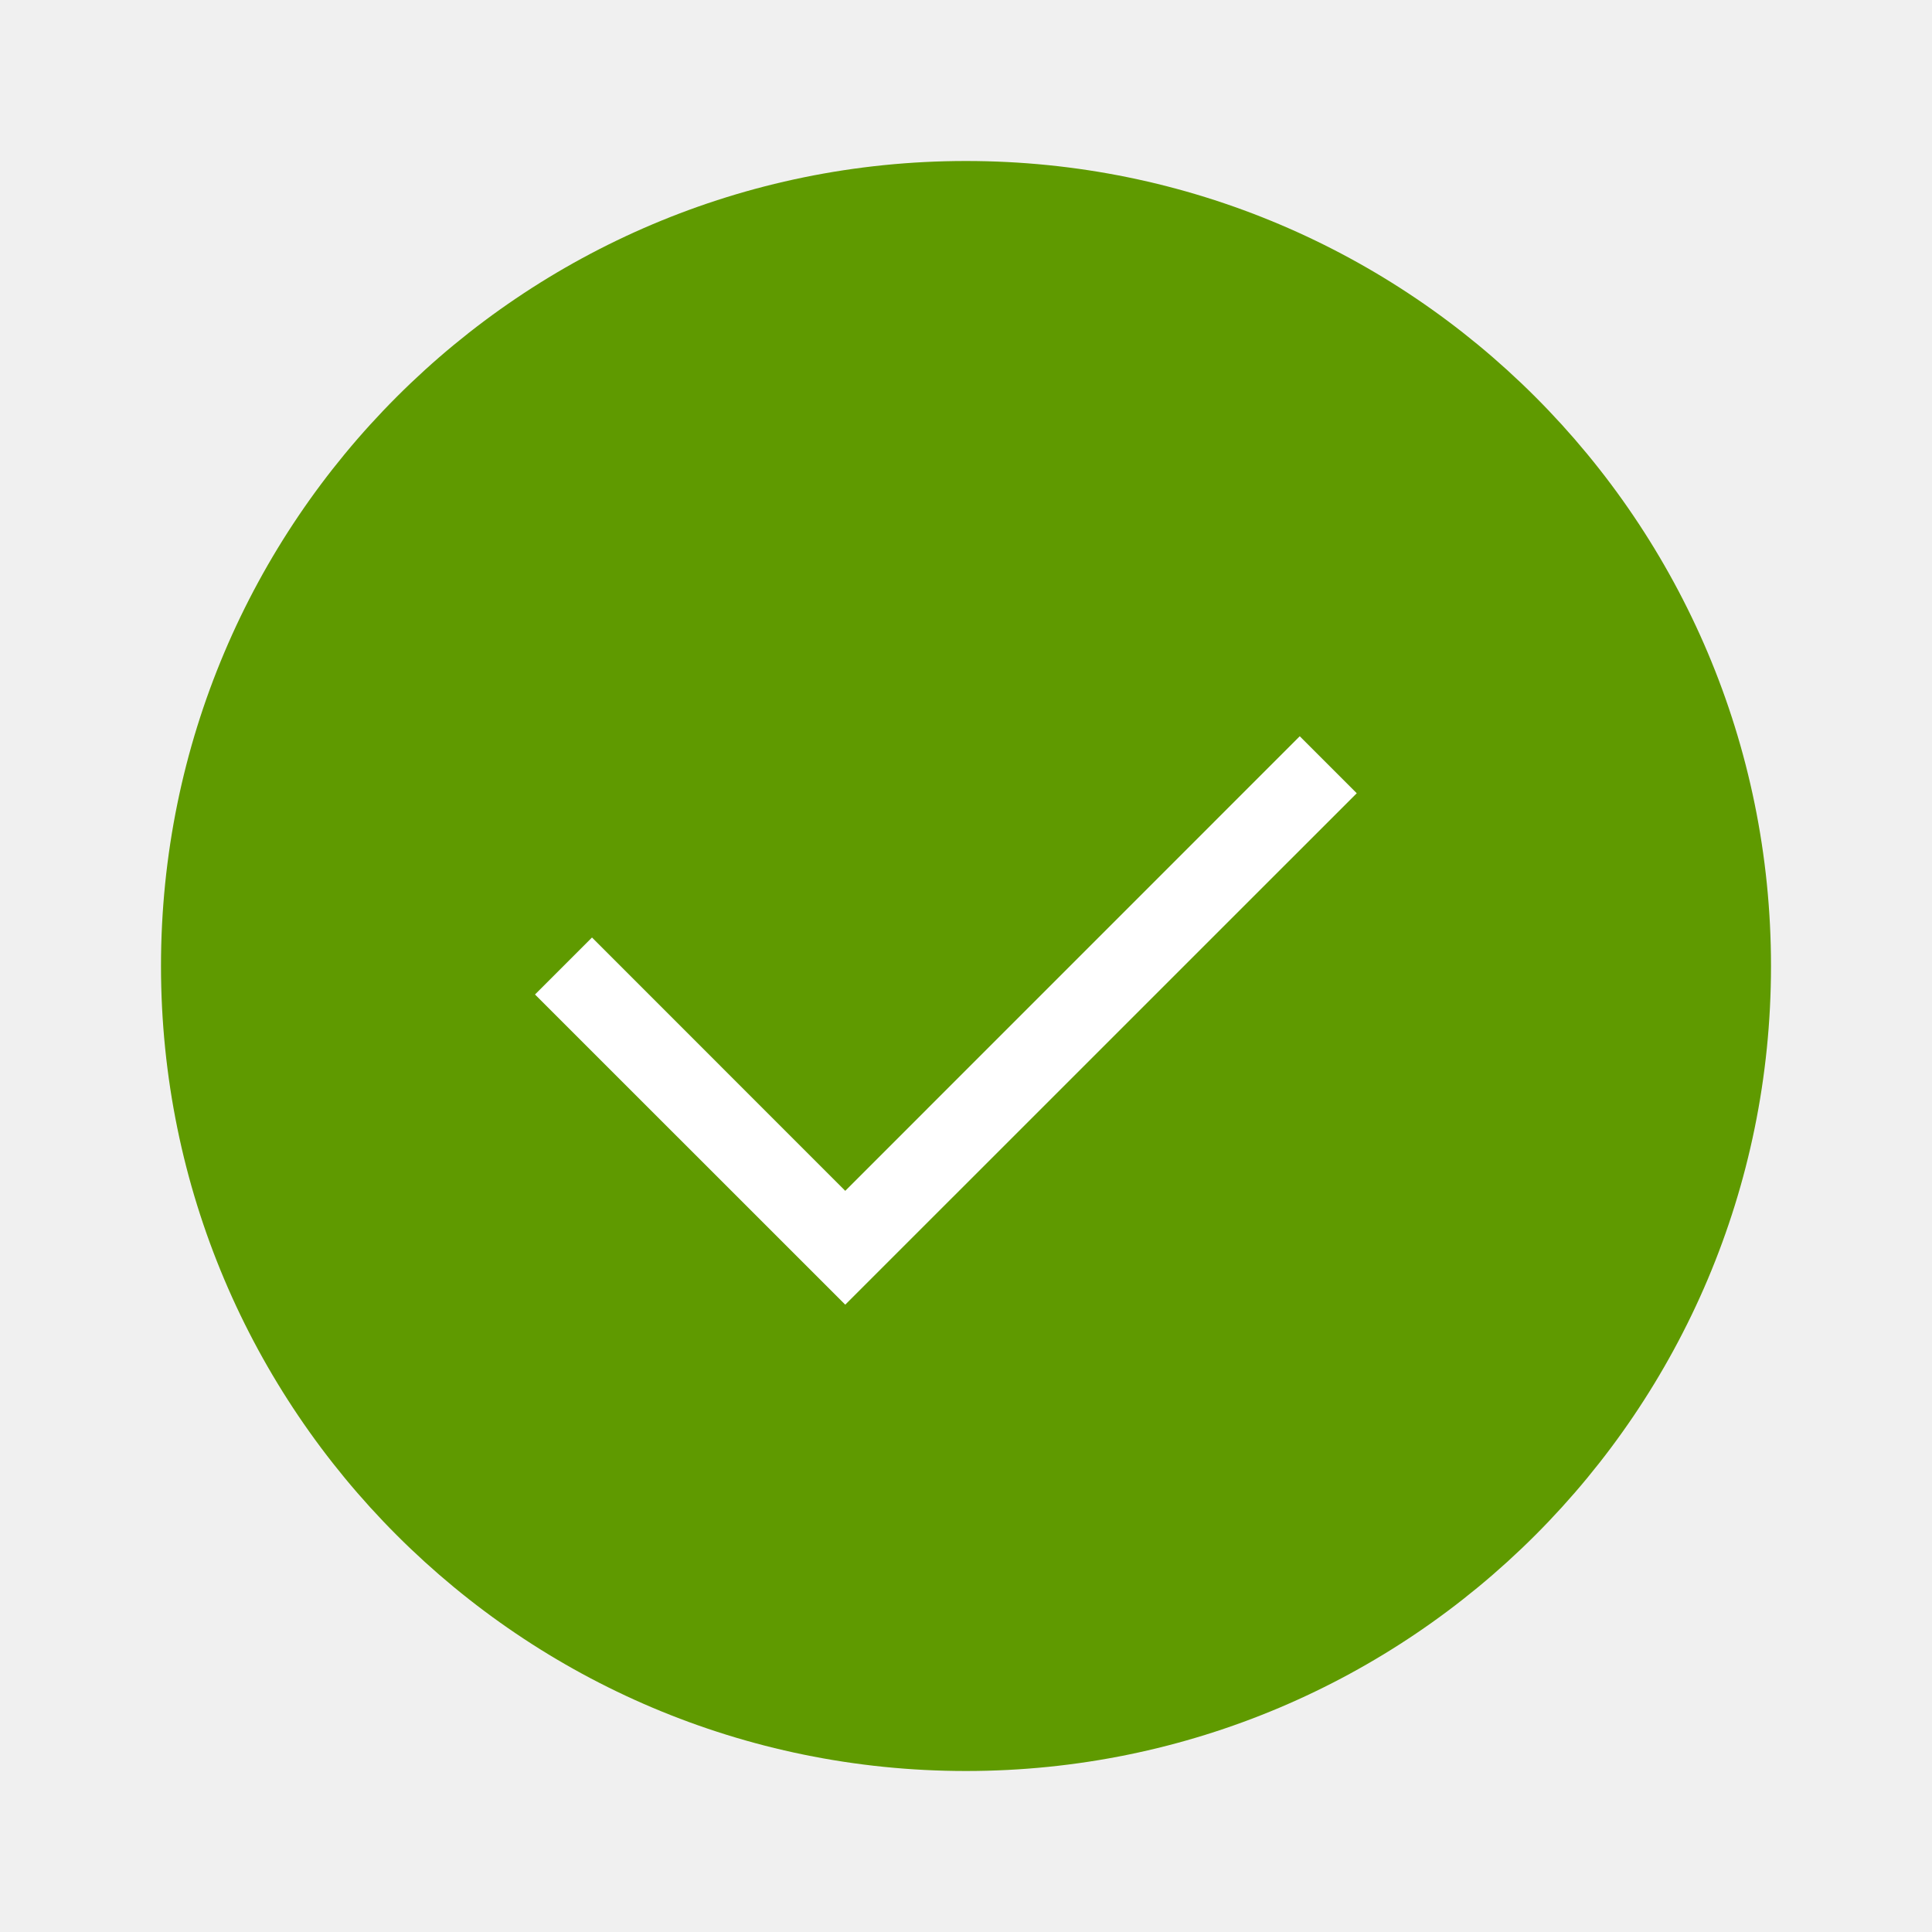
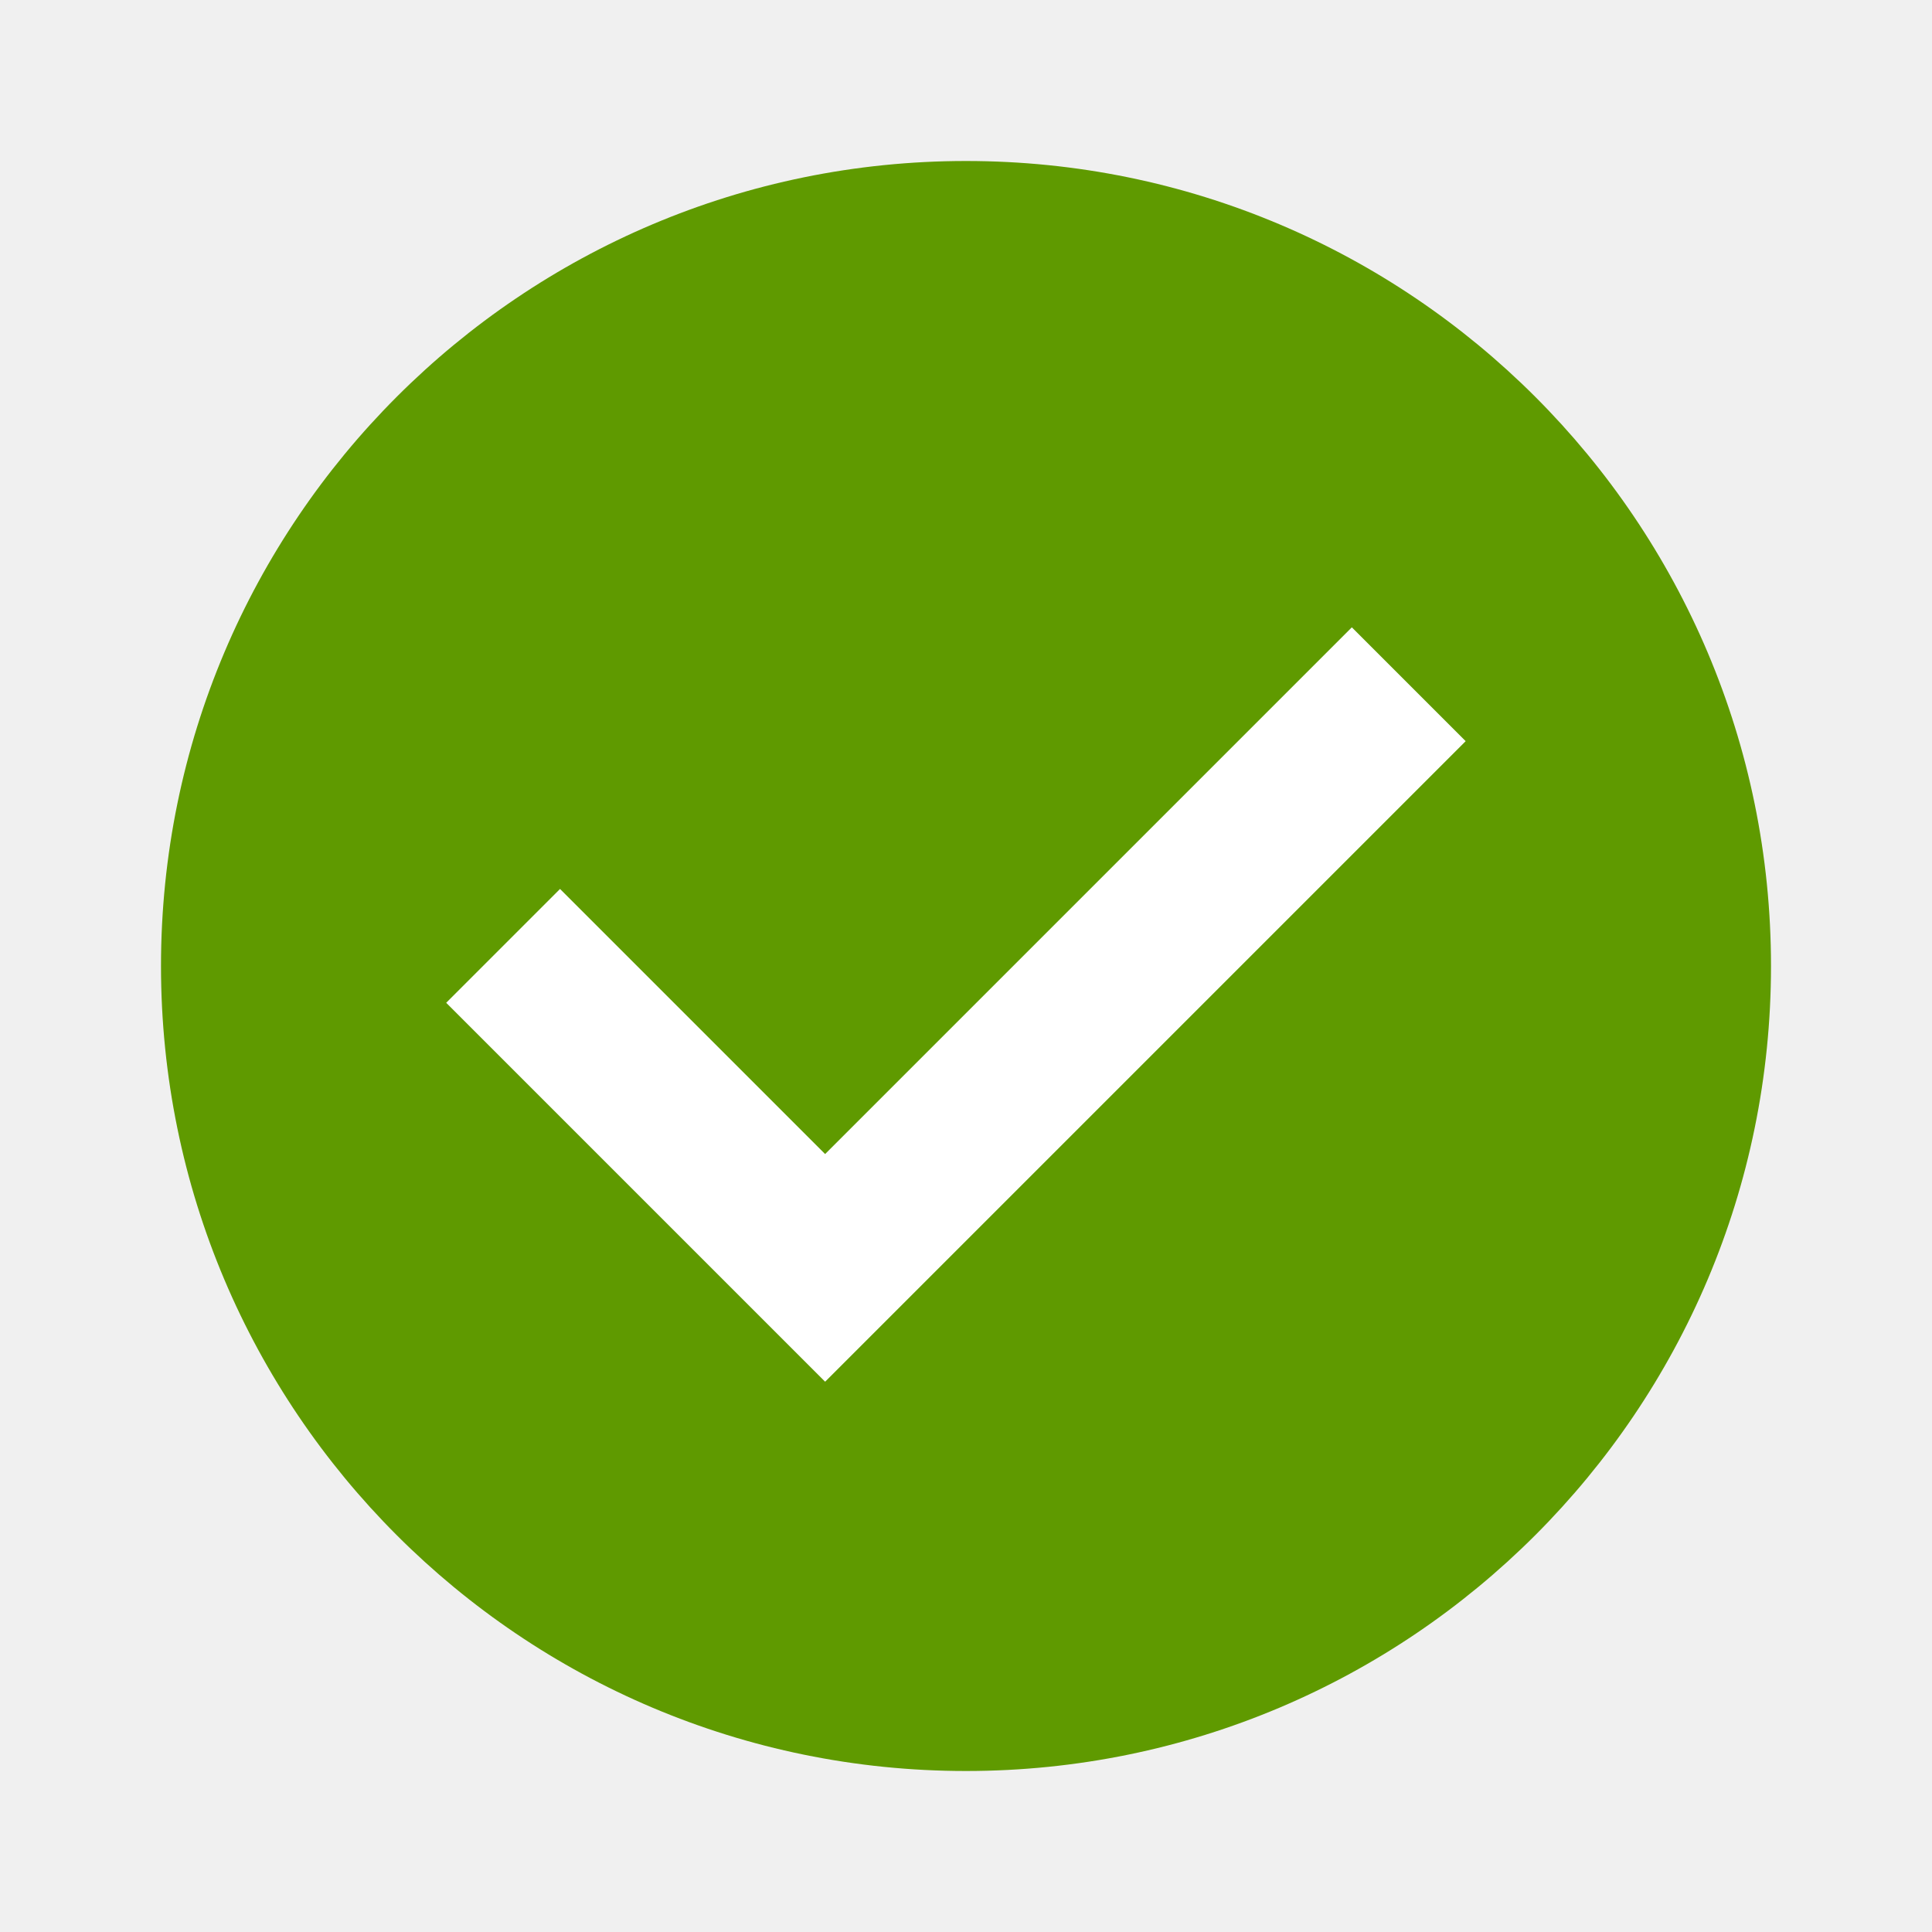
<svg xmlns="http://www.w3.org/2000/svg" viewBox="0 0 24 24" fill="none">
  <circle cx="12" cy="12" r="10" fill="#5F9A00" />
-   <path d="M16.854 9.854L10.5 16.207L6.646 12.354L7.354 11.646L10.5 14.793L16.146 9.146L16.854 9.854Z" fill="white" />
+   <path d="M18.207 9.207L10.25 17.164L5.543 12.457L6.957 11.043L10.25 14.336L16.793 7.793L18.207 9.207Z" fill="white" />
</svg>
